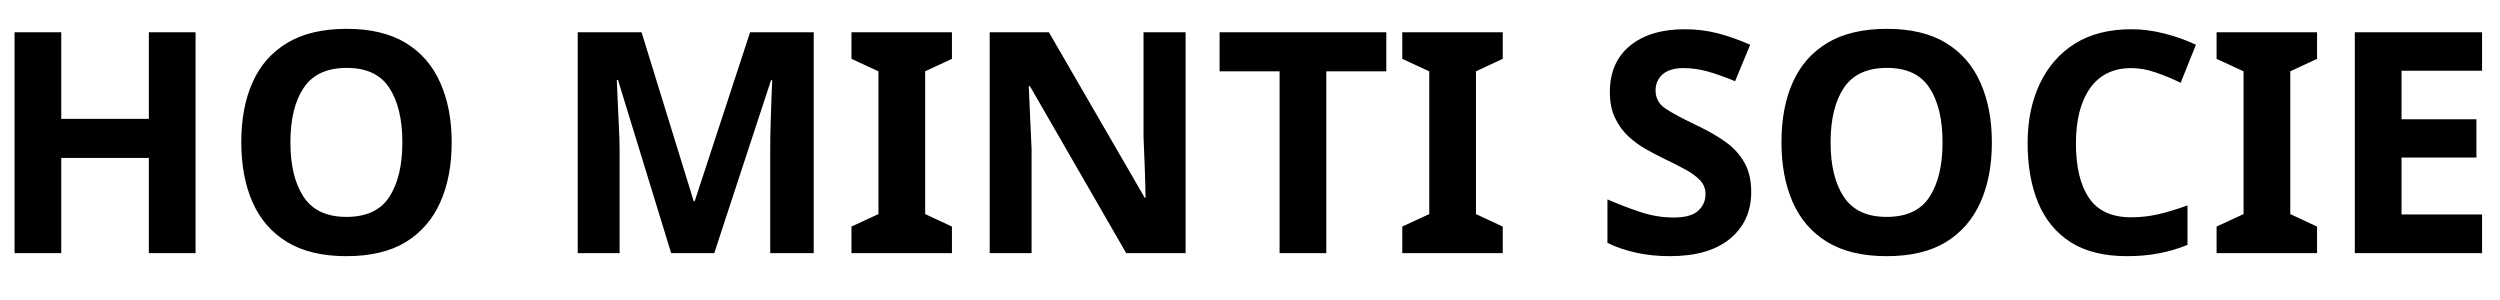
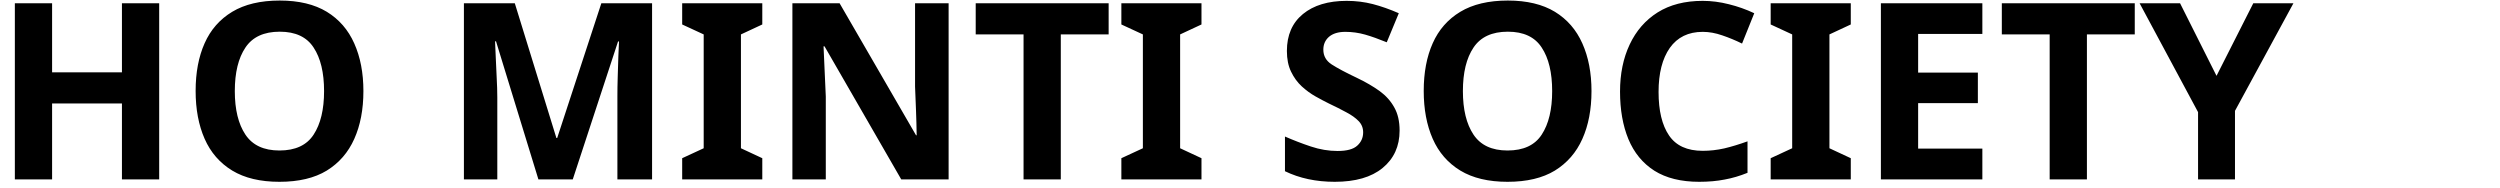
- <svg xmlns="http://www.w3.org/2000/svg" width="200" height="24" stroke="null" style="vector-effect: non-scaling-stroke;">
-   <defs stroke="null" style="vector-effect: non-scaling-stroke;">
-     <path stroke="null" style="vector-effect: non-scaling-stroke;" d="m22.735,23.171c0.283,0.323 0.053,0.829 -0.376,0.829l-5.907,0c-0.285,0 -0.556,-0.121 -0.745,-0.333l-9.414,-10.526l0,10.36c0,0.276 -0.224,0.5 -0.5,0.5l-5.293,0c-0.276,0 -0.5,-0.224 -0.5,-0.5l0,-23c0,-0.276 0.224,-0.5 0.5,-0.5l5.293,0c0.276,0 0.5,0.224 0.5,0.5l0,9.815l9.141,-9.99c0.19,-0.207 0.457,-0.325 0.738,-0.325l5.762,0c0.437,0 0.664,0.521 0.366,0.841l-9.851,10.563l10.287,11.767l-0.001,-0.001z" id="b" />
-     <path stroke="null" style="vector-effect: non-scaling-stroke;" d="m45.991,24c-0.199,0 -0.38,-0.118 -0.459,-0.301l-2.024,-4.669l-10.67,0l-2.024,4.669c-0.079,0.183 -0.259,0.301 -0.459,0.301l-5.212,0c-0.366,0 -0.608,-0.381 -0.453,-0.712l10.782,-23c0.082,-0.176 0.259,-0.288 0.453,-0.288l4.358,0c0.194,0 0.37,0.112 0.453,0.287l10.815,23c0.156,0.332 -0.086,0.713 -0.452,0.713l-5.108,0zm-11.135,-9.668l6.635,0l-3.317,-7.694l-3.317,7.694l-0.001,0z" id="c" />
-     <path stroke="null" style="vector-effect: non-scaling-stroke;" d="m55.525,24c-0.276,0 -0.5,-0.224 -0.5,-0.5l0,-23c0,-0.276 0.224,-0.5 0.5,-0.5l5.293,0c0.276,0 0.5,0.224 0.5,0.5l0,18.428l9.759,0c0.276,0 0.5,0.224 0.5,0.5l0,4.072c0,0.276 -0.224,0.5 -0.5,0.5l-15.552,0z" id="d" />
-     <path stroke="null" style="vector-effect: non-scaling-stroke;" d="m75.279,0.5c0,-0.276 0.224,-0.5 0.5,-0.5l9.315,0c2.667,0 4.959,0.477 6.874,1.43c1.938,0.953 3.42,2.338 4.446,4.153c1.026,1.793 1.539,3.926 1.539,6.4c0,2.496 -0.513,4.652 -1.539,6.468c-1.003,1.793 -2.474,3.166 -4.412,4.119c-1.915,0.953 -4.218,1.43 -6.908,1.43l-9.315,0c-0.276,0 -0.5,-0.224 -0.5,-0.5l0,-23zm9.37,18.462c2.371,0 4.138,-0.579 5.301,-1.736c1.163,-1.157 1.744,-2.905 1.744,-5.242c0,-2.338 -0.581,-4.074 -1.744,-5.209c-1.163,-1.157 -2.93,-1.736 -5.301,-1.736l-3.078,0l0,13.923l3.078,0z" id="e" />
-     <path stroke="null" style="vector-effect: non-scaling-stroke;" d="m102.913,24c-0.276,0 -0.5,-0.224 -0.5,-0.5l0,-23c0,-0.276 0.224,-0.5 0.5,-0.5l5.293,0c0.276,0 0.5,0.224 0.5,0.5l0,23c0,0.276 -0.224,0.5 -0.5,0.5l-5.293,0z" id="f" />
+ <svg xmlns="http://www.w3.org/2000/svg" width="320" height="24" stroke="null">
+   <defs stroke="null">
+     <path id="b" d="m22.839,47.204c0.283,0.323 0.053,0.829 -0.376,0.829l-5.907,0c-0.285,0 -0.556,-0.121 -0.745,-0.333l-9.414,-10.526l0,10.36c0,0.276 -0.224,0.5 -0.5,0.5l-5.293,0c-0.276,0 -0.5,-0.224 -0.5,-0.5l0,-23c0,-0.276 0.224,-0.5 0.5,-0.5l5.293,0c0.276,0 0.5,0.224 0.5,0.5l0,9.815l9.141,-9.99c0.19,-0.207 0.457,-0.325 0.738,-0.325l5.762,0c0.437,0 0.664,0.521 0.366,0.841l-9.851,10.563l10.287,11.767l-0.001,-0.001z" stroke="null" />
+     <path id="c" d="m46.095,48.033c-0.199,0 -0.38,-0.118 -0.459,-0.301l-2.024,-4.669l-10.67,0l-2.024,4.669c-0.079,0.183 -0.259,0.301 -0.459,0.301l-5.212,0c-0.366,0 -0.608,-0.381 -0.453,-0.712l10.782,-23c0.082,-0.176 0.259,-0.288 0.453,-0.288l4.358,0c0.194,0 0.37,0.112 0.453,0.287l10.815,23c0.156,0.332 -0.086,0.713 -0.452,0.713l-5.108,0zm-11.135,-9.668l6.635,0l-3.317,-7.694l-3.317,7.694l-0.001,0z" stroke="null" />
+     <path id="d" d="m55.629,48.033c-0.276,0 -0.5,-0.224 -0.5,-0.5l0,-23c0,-0.276 0.224,-0.5 0.5,-0.5l5.293,0c0.276,0 0.5,0.224 0.5,0.5l0,18.428l9.759,0c0.276,0 0.5,0.224 0.5,0.5l0,4.072c0,0.276 -0.224,0.5 -0.5,0.5l-15.552,0z" stroke="null" />
+     <path id="e" d="m75.383,24.533c0,-0.276 0.224,-0.5 0.5,-0.5l9.315,0c2.667,0 4.959,0.477 6.874,1.43c1.938,0.953 3.42,2.338 4.446,4.153c1.026,1.793 1.539,3.926 1.539,6.4c0,2.496 -0.513,4.652 -1.539,6.468c-1.003,1.793 -2.474,3.166 -4.412,4.119c-1.915,0.953 -4.218,1.43 -6.908,1.43l-9.315,0c-0.276,0 -0.5,-0.224 -0.5,-0.5l0,-23zm9.37,18.462c2.371,0 4.138,-0.579 5.301,-1.736c1.163,-1.157 1.744,-2.905 1.744,-5.242c0,-2.338 -0.581,-4.074 -1.744,-5.209c-1.163,-1.157 -2.93,-1.736 -5.301,-1.736l-3.078,0l0,13.923l3.078,0z" stroke="null" />
+     <path id="f" d="m103.017,48.033c-0.276,0 -0.5,-0.224 -0.5,-0.5l0,-23c0,-0.276 0.224,-0.5 0.5,-0.5l5.293,0c0.276,0 0.5,0.224 0.5,0.5l0,23c0,0.276 -0.224,0.5 -0.5,0.5l-5.293,0z" stroke="null" />
  </defs>
  <g stroke="null">
-     <text stroke="#000" font-weight="bold" transform="matrix(1.03092 0 0 1.03092 -1.33678 25.1885)" xml:space="preserve" text-anchor="start" font-family="'Georama'" font-size="24" id="svg_8" y="-4.789" x="0.269" stroke-width="0" fill="#000000">HO MINTI SOCIETY</text>
+     <text fill="#000000" stroke-width="0" x="-0.783" y="-29.987" id="svg_8" font-size="24" font-family="'Georama'" text-anchor="start" xml:space="preserve" transform="matrix(1.31523 0 0 1.31523 0.0924315 62.4043)" font-weight="bold" stroke="#000">HO MINTI SOCIETY</text>
  </g>
</svg>
